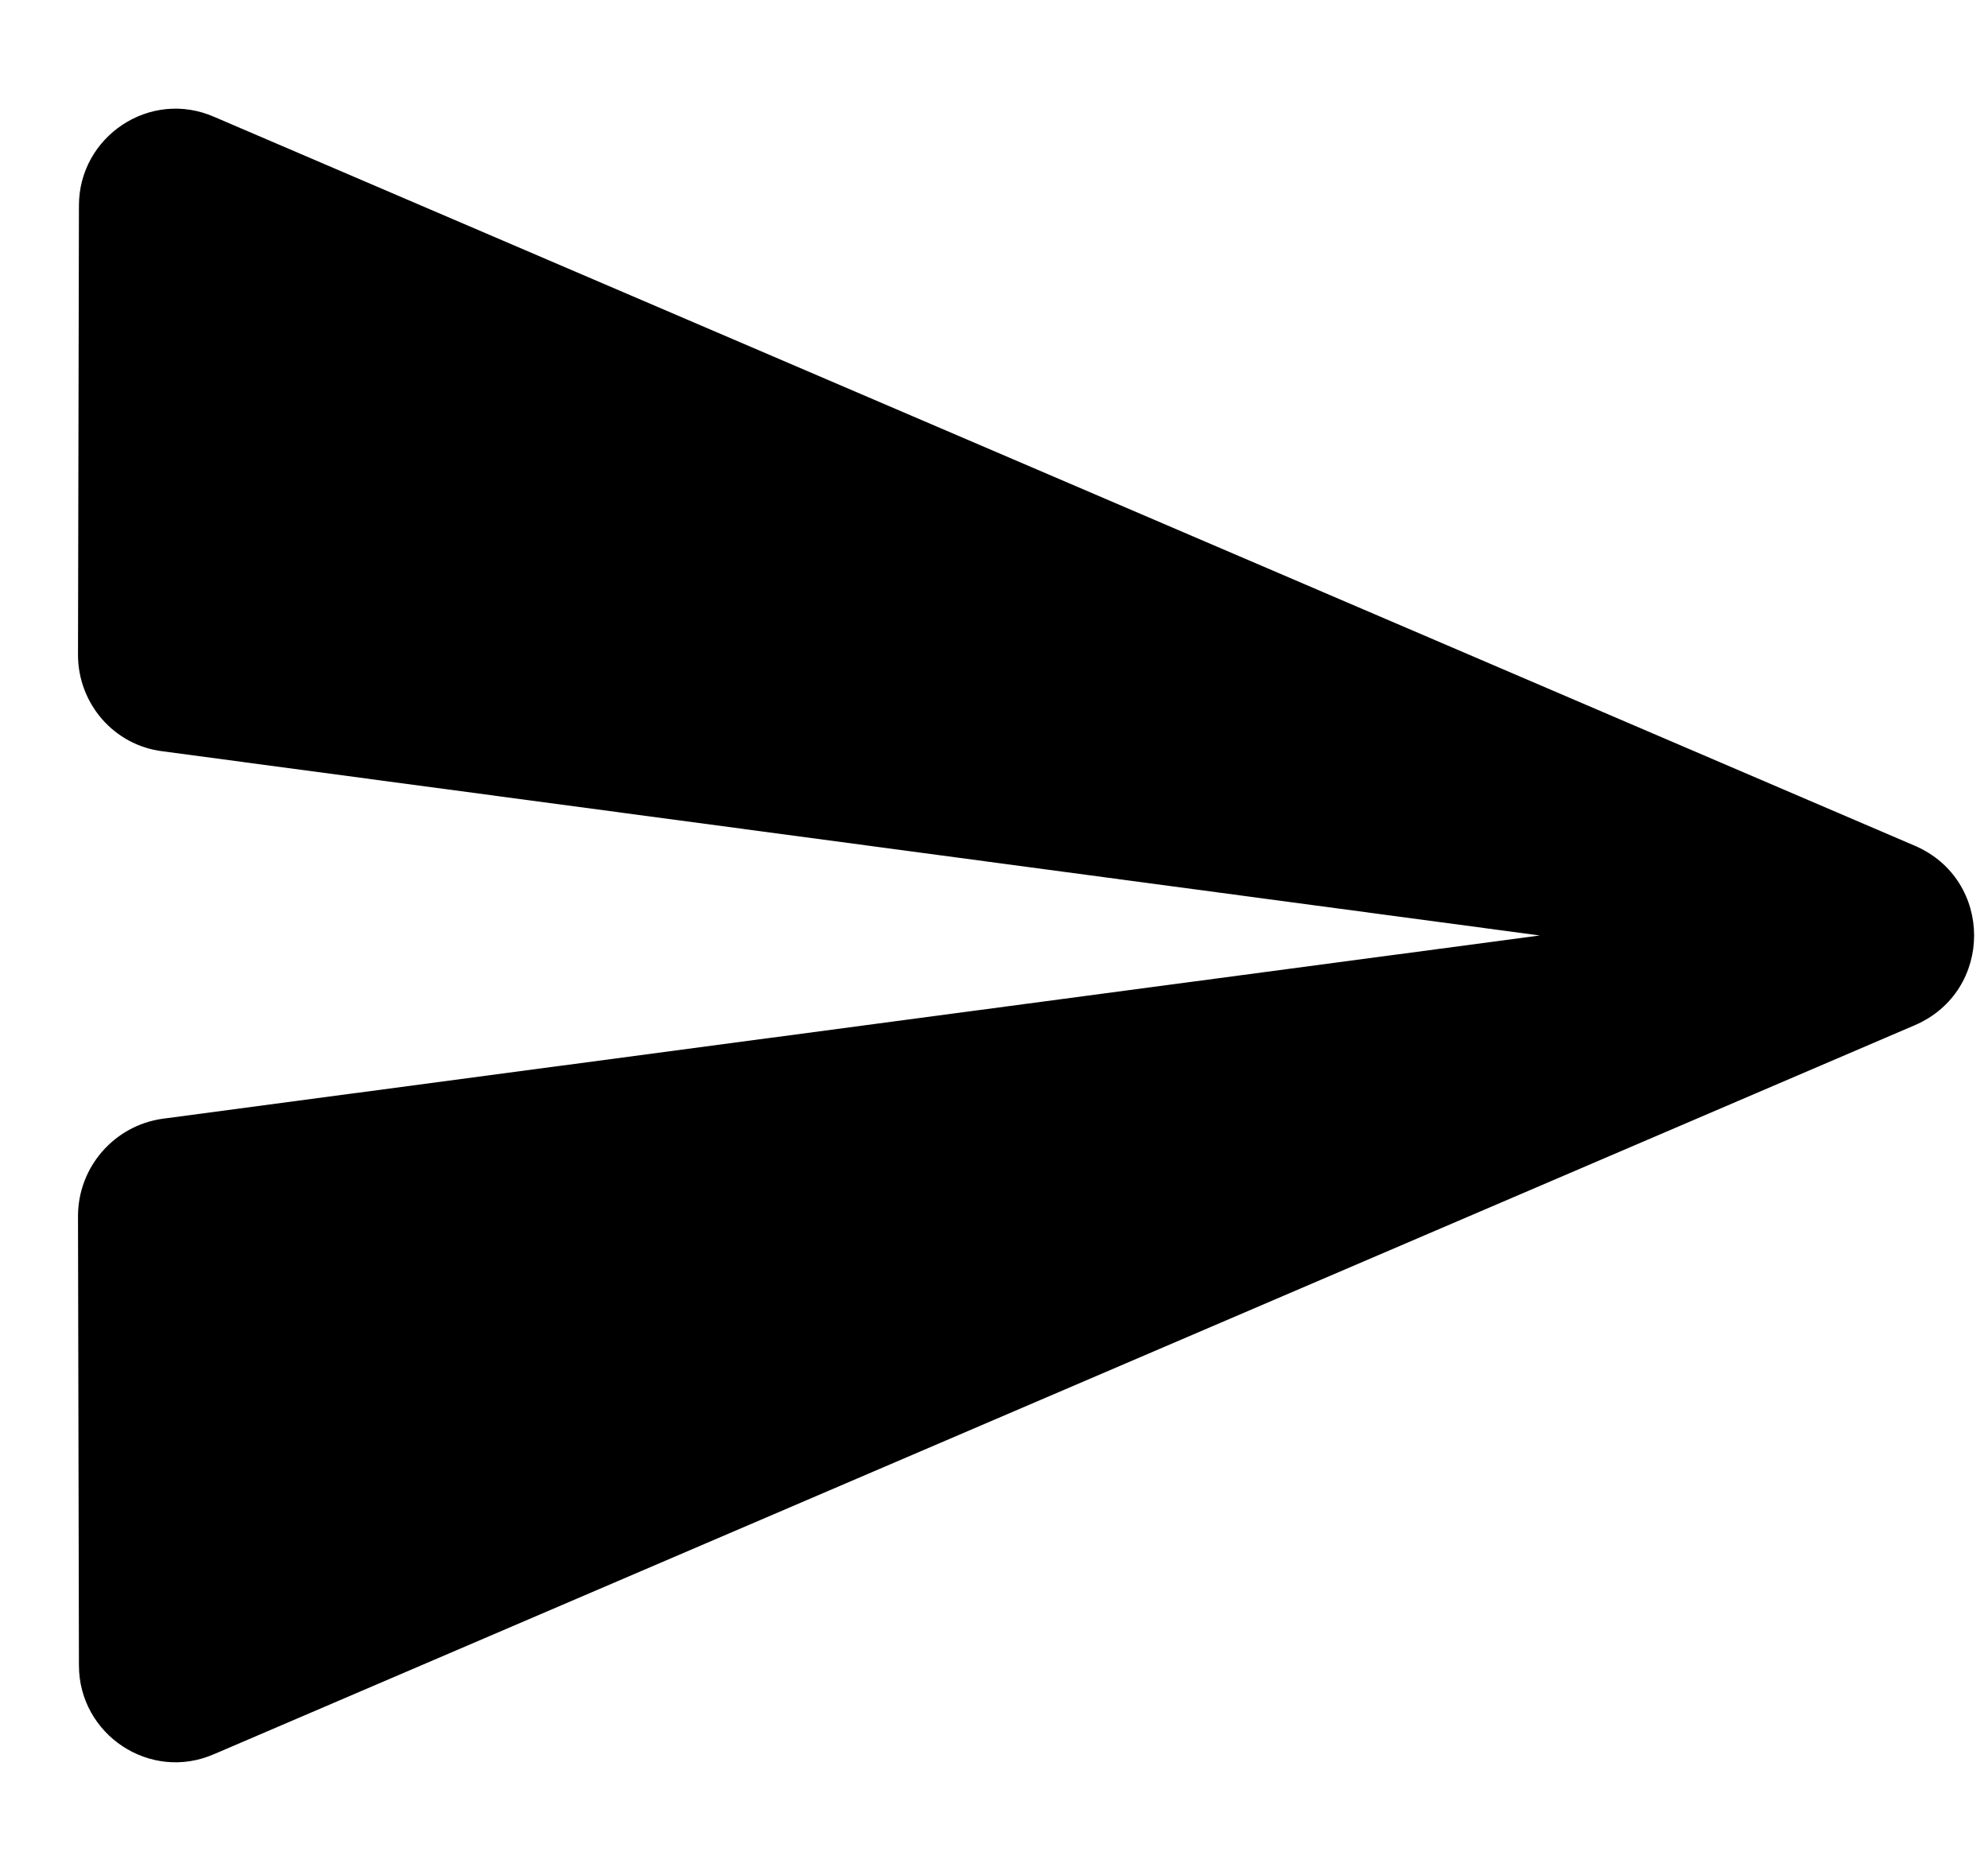
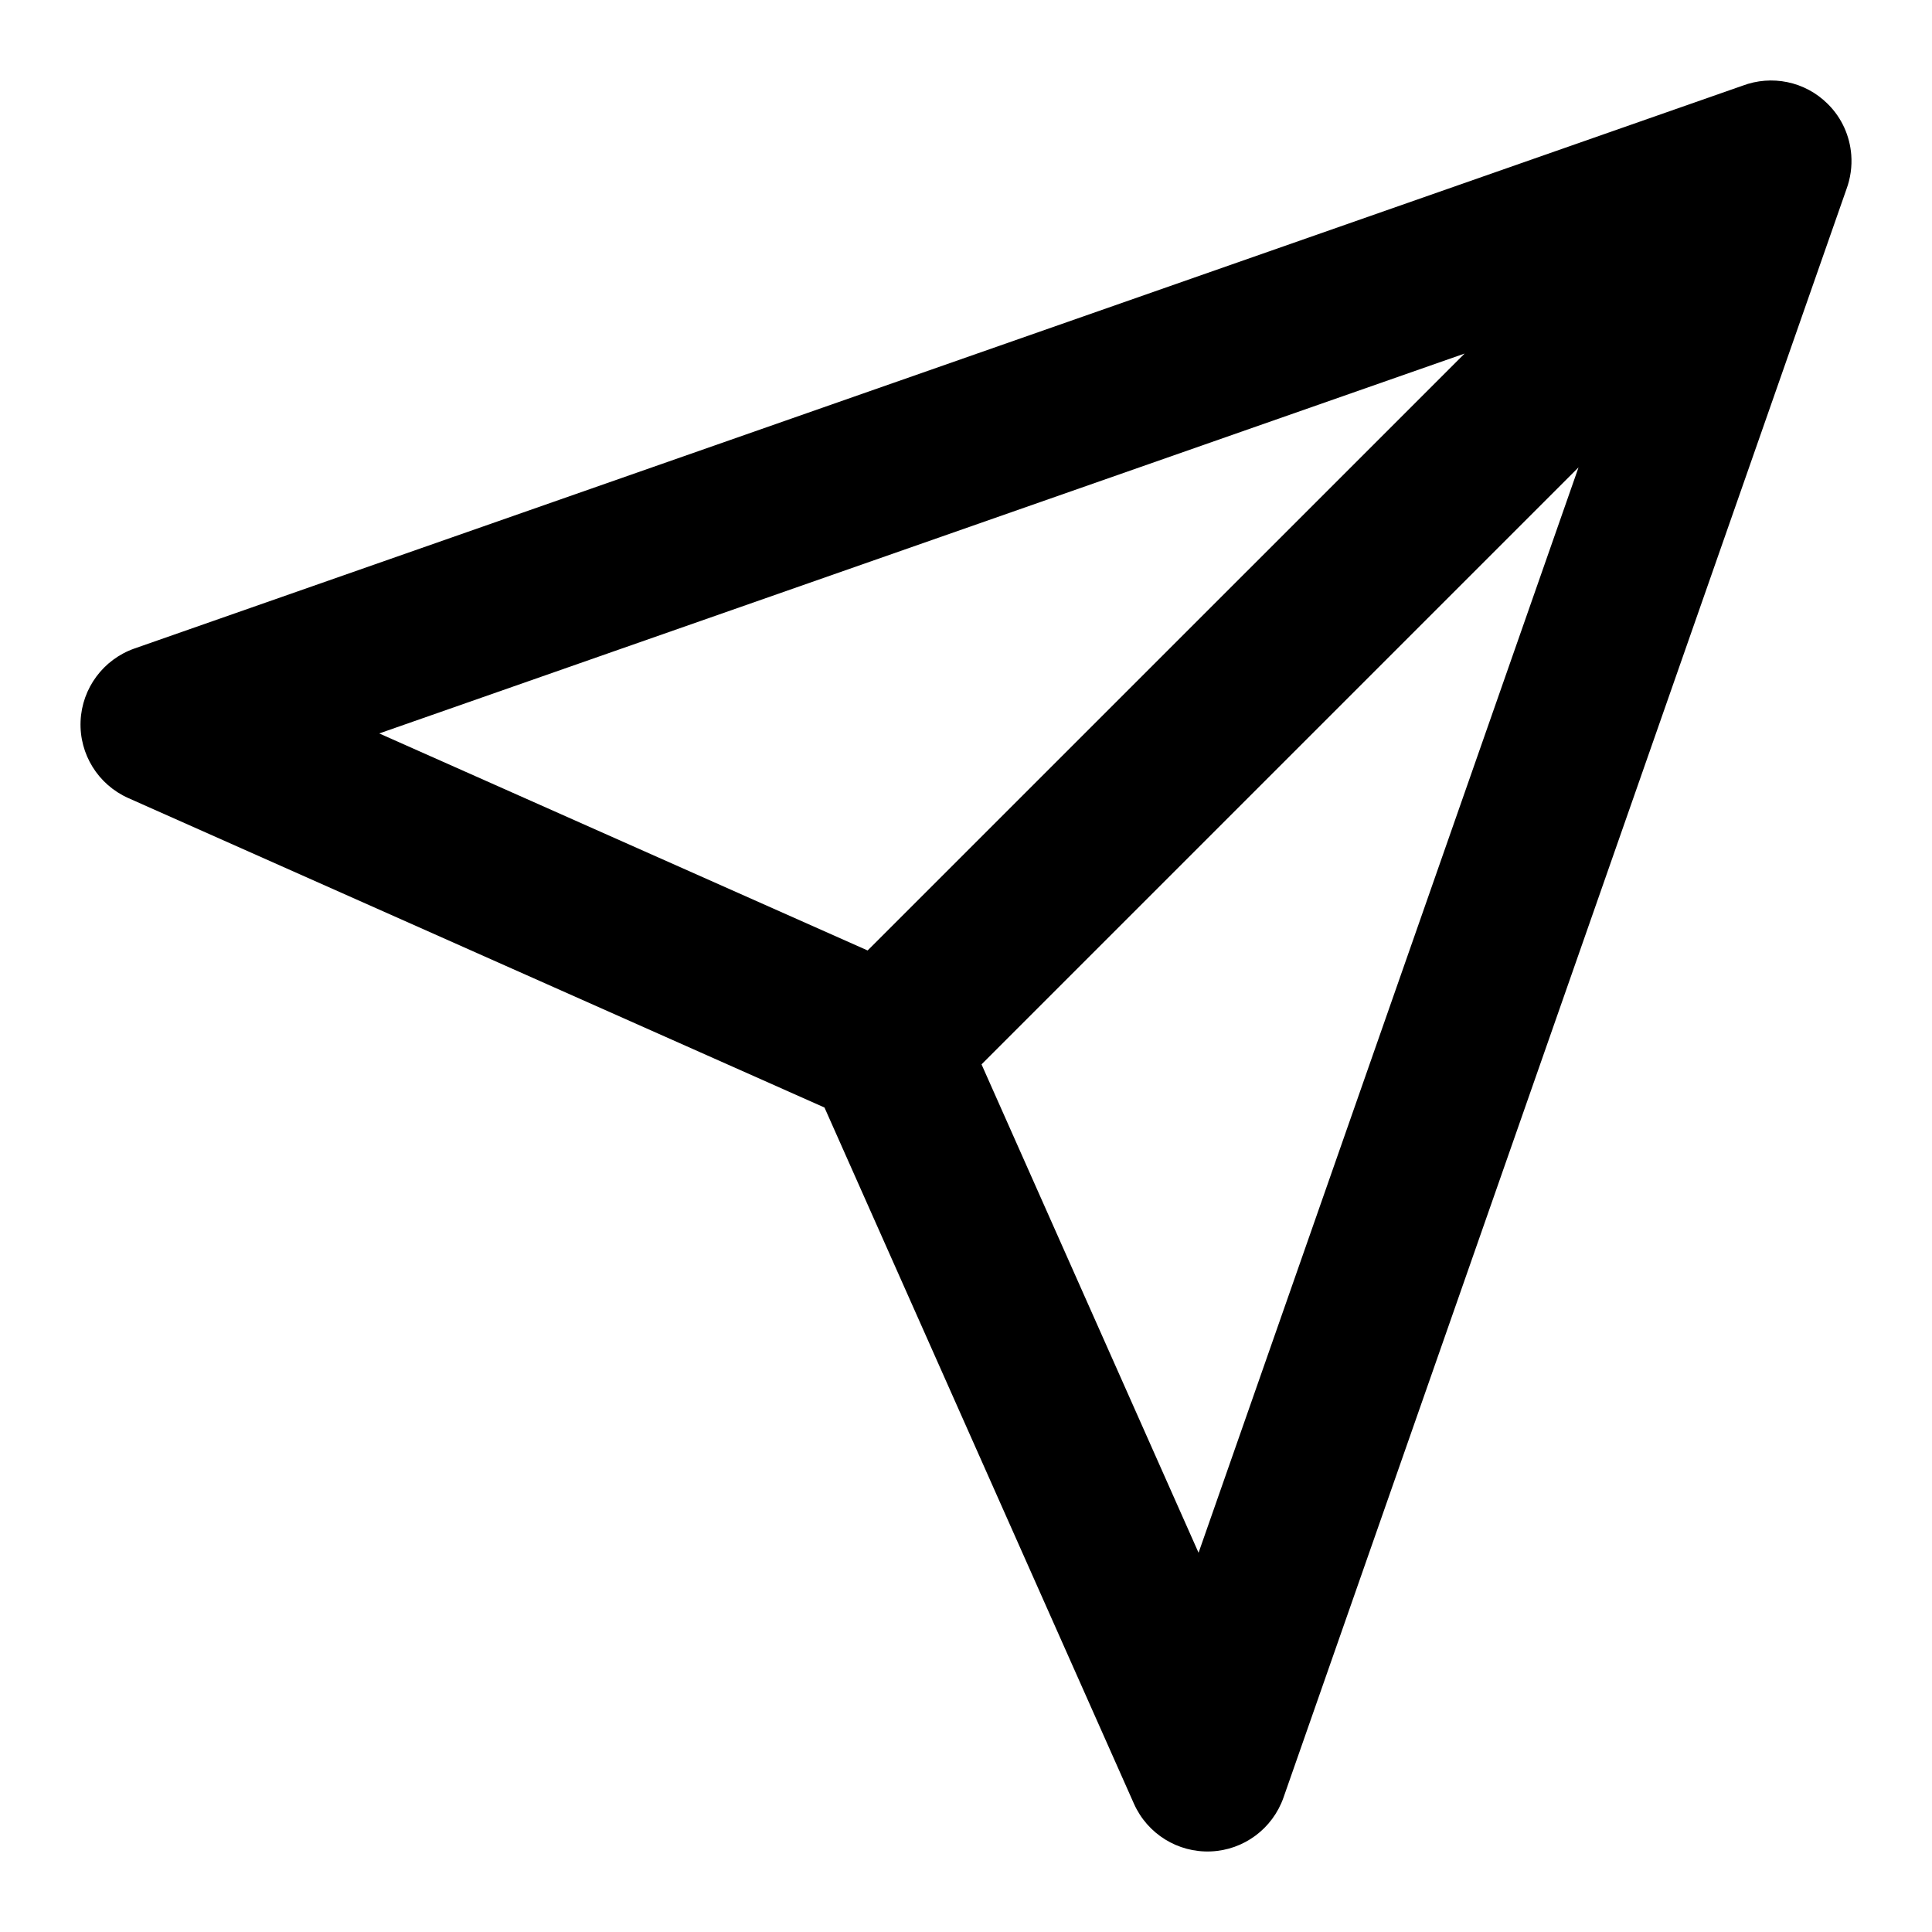
- <svg xmlns="http://www.w3.org/2000/svg" viewBox="0 0 17 16">
-   <path d="M1.833 15L16.375 8.767C17.05 8.475 17.05 7.525 16.375 7.233L1.833 1C1.283 0.758 0.675 1.167 0.675 1.758L0.667 5.6C0.667 6.017 0.975 6.375 1.392 6.425L13.167 8L1.392 9.567C0.975 9.625 0.667 9.983 0.667 10.4L0.675 14.242C0.675 14.833 1.283 15.242 1.833 15Z" />
+ <svg xmlns="http://www.w3.org/2000/svg" viewBox="0 0 24 24">
+   <path fill-rule="evenodd" clip-rule="evenodd" d="M22.997 1.923C22.979 1.693 22.883 1.468 22.707 1.293C22.421 1.006 22.004 0.93 21.648 1.064L1.67 8.056C1.283 8.192 1.018 8.55 1.001 8.959C0.984 9.369 1.219 9.747 1.594 9.914L10.242 13.758L14.086 22.406C14.253 22.781 14.631 23.016 15.041 22.999C15.45 22.983 15.808 22.717 15.944 22.33L22.937 2.351C22.988 2.213 23.008 2.067 22.997 1.923ZM18.194 4.392L4.711 9.111L10.778 11.807L18.194 4.392ZM12.193 13.222L19.609 5.806L14.889 19.289L12.193 13.222Z" />
</svg>
